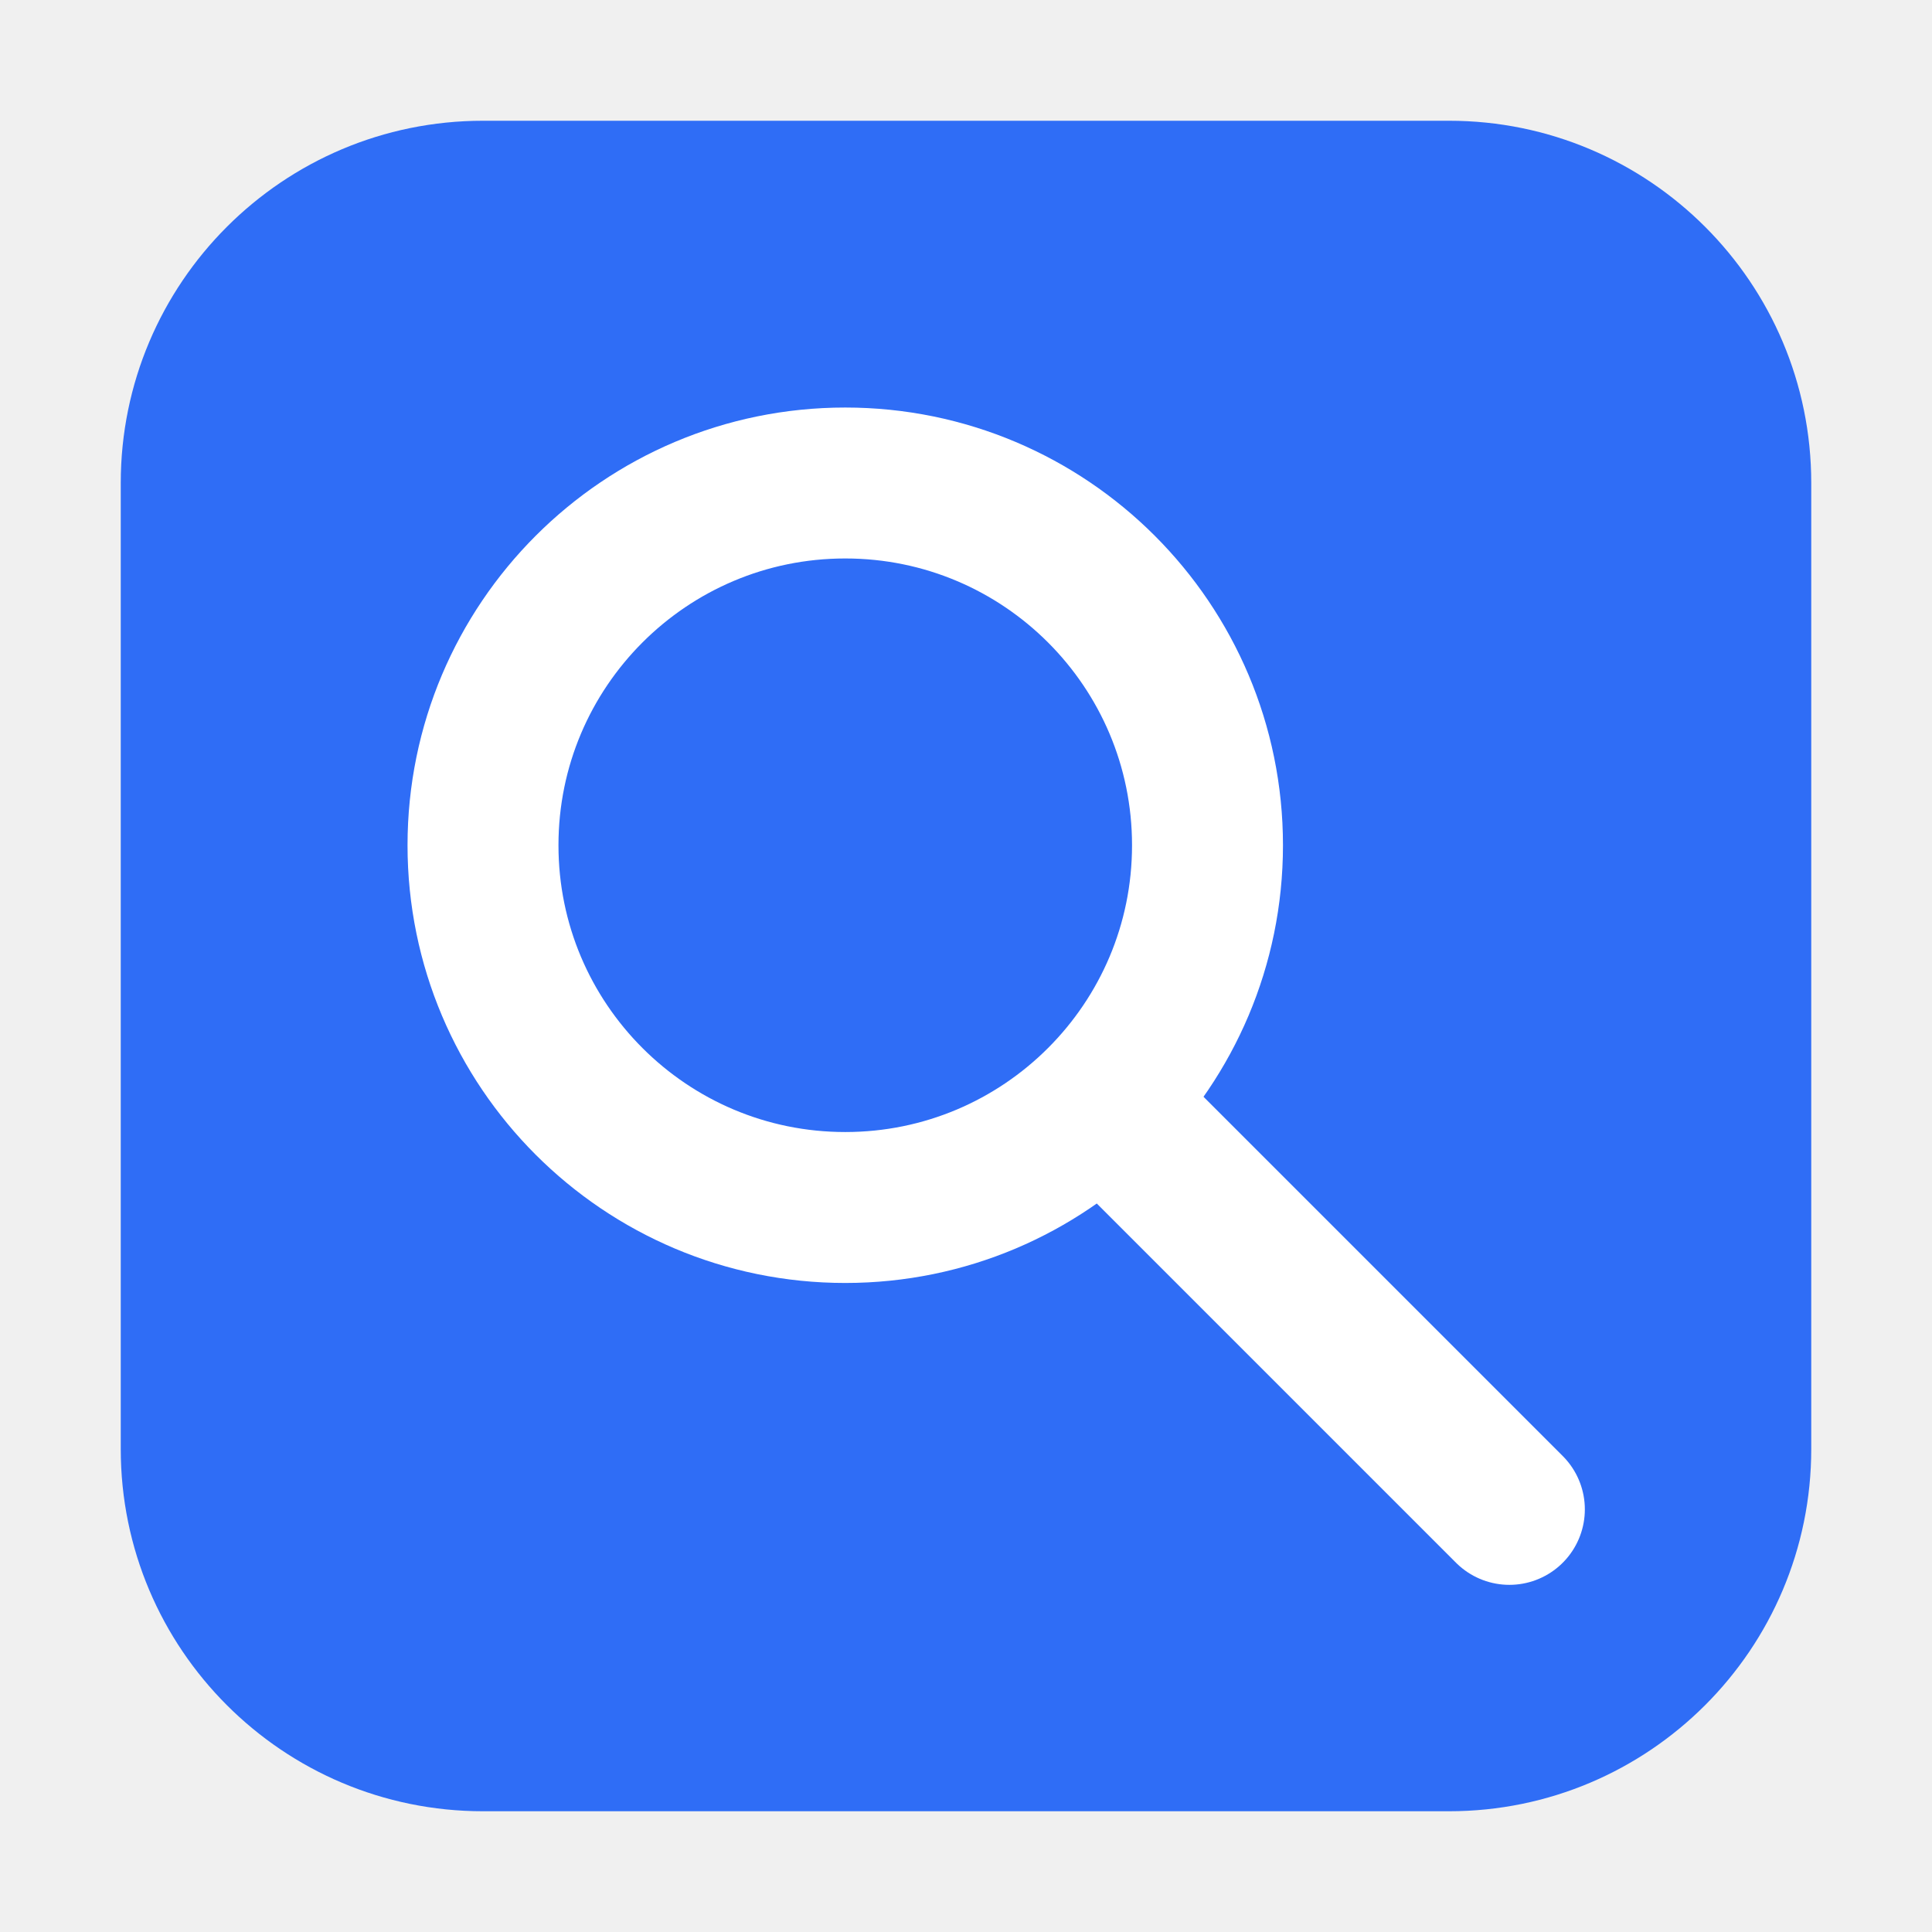
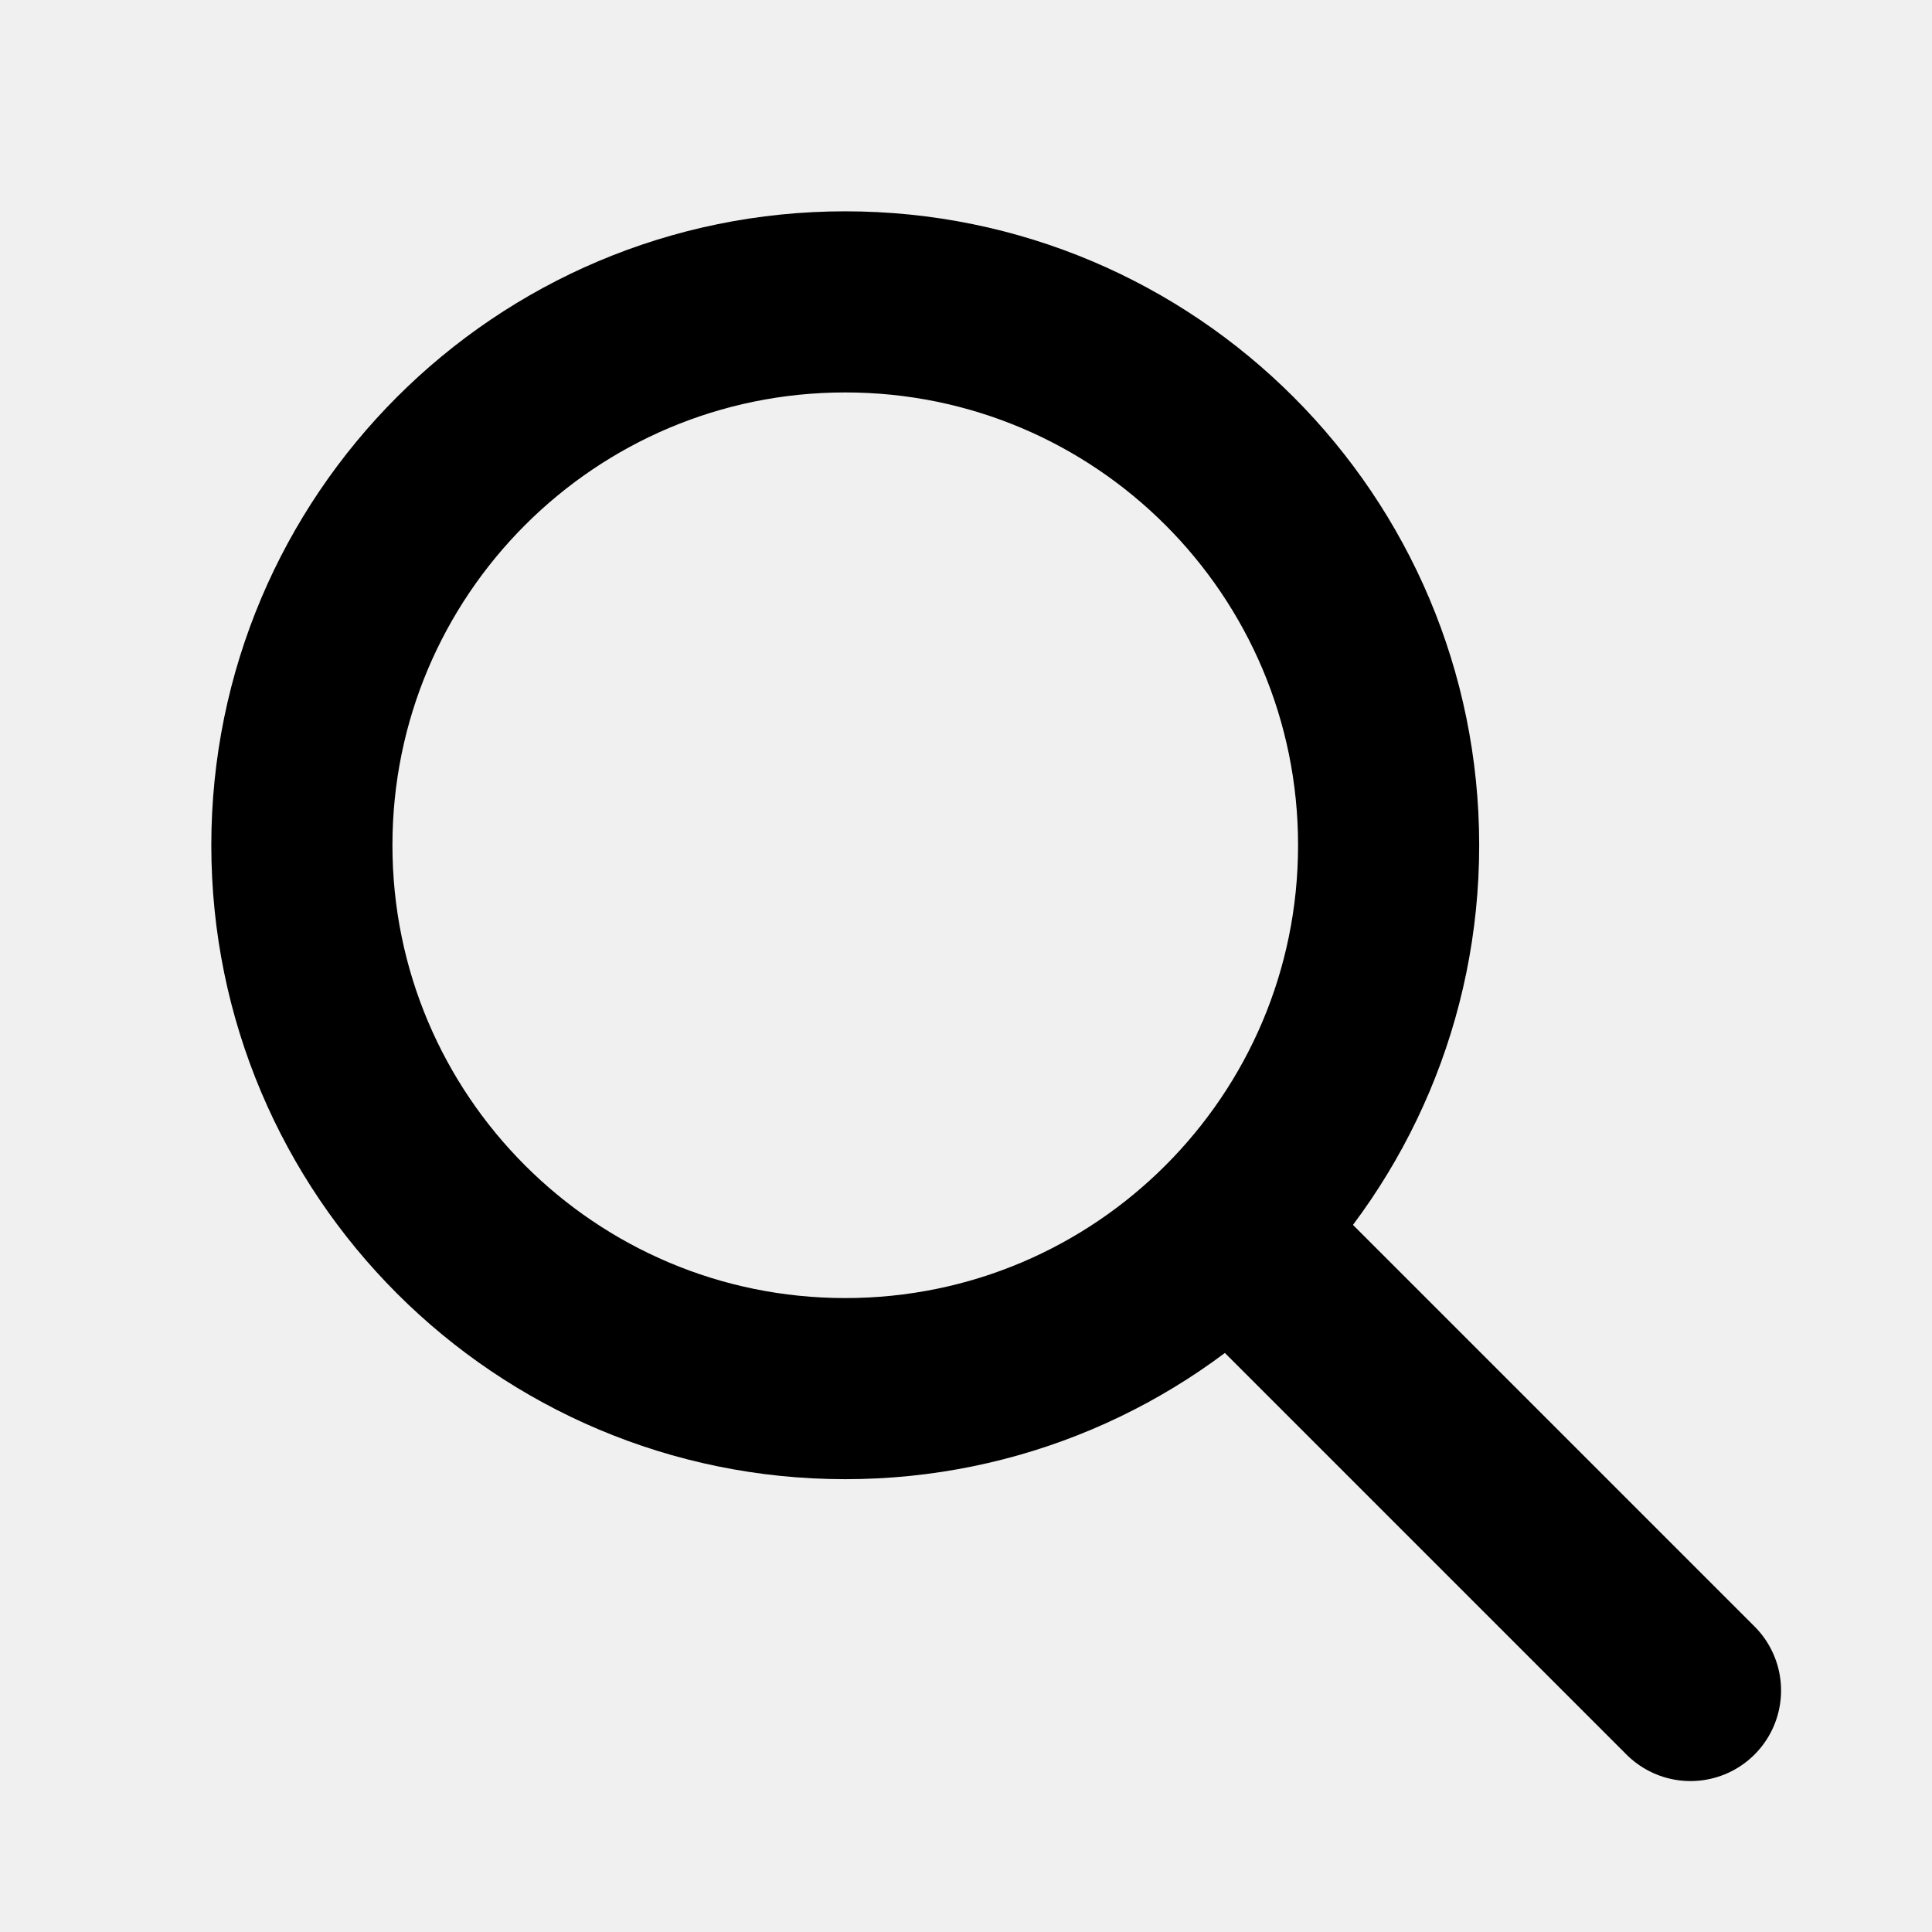
- <svg xmlns="http://www.w3.org/2000/svg" width="128" height="128" viewBox="0 0 128 128">
-   <rect x="8" y="8" width="112" height="112" rx="24" fill="#2f6df6" />
-   <circle cx="56" cy="56" r="24" fill="none" stroke="#ffffff" stroke-width="10" />
-   <line x1="73" y1="73" x2="100" y2="100" stroke="#ffffff" stroke-width="10" stroke-linecap="round" />
+ <svg xmlns="http://www.w3.org/2000/svg" width="16" height="16" viewBox="0 0 16 16">
+   <circle cx="7" cy="7" r="4.5" fill="none" stroke="currentColor" stroke-width="1.5" />
+   <path d="M10.5 10.5L14 14" stroke="currentColor" stroke-width="1.5" stroke-linecap="round" />
</svg>
